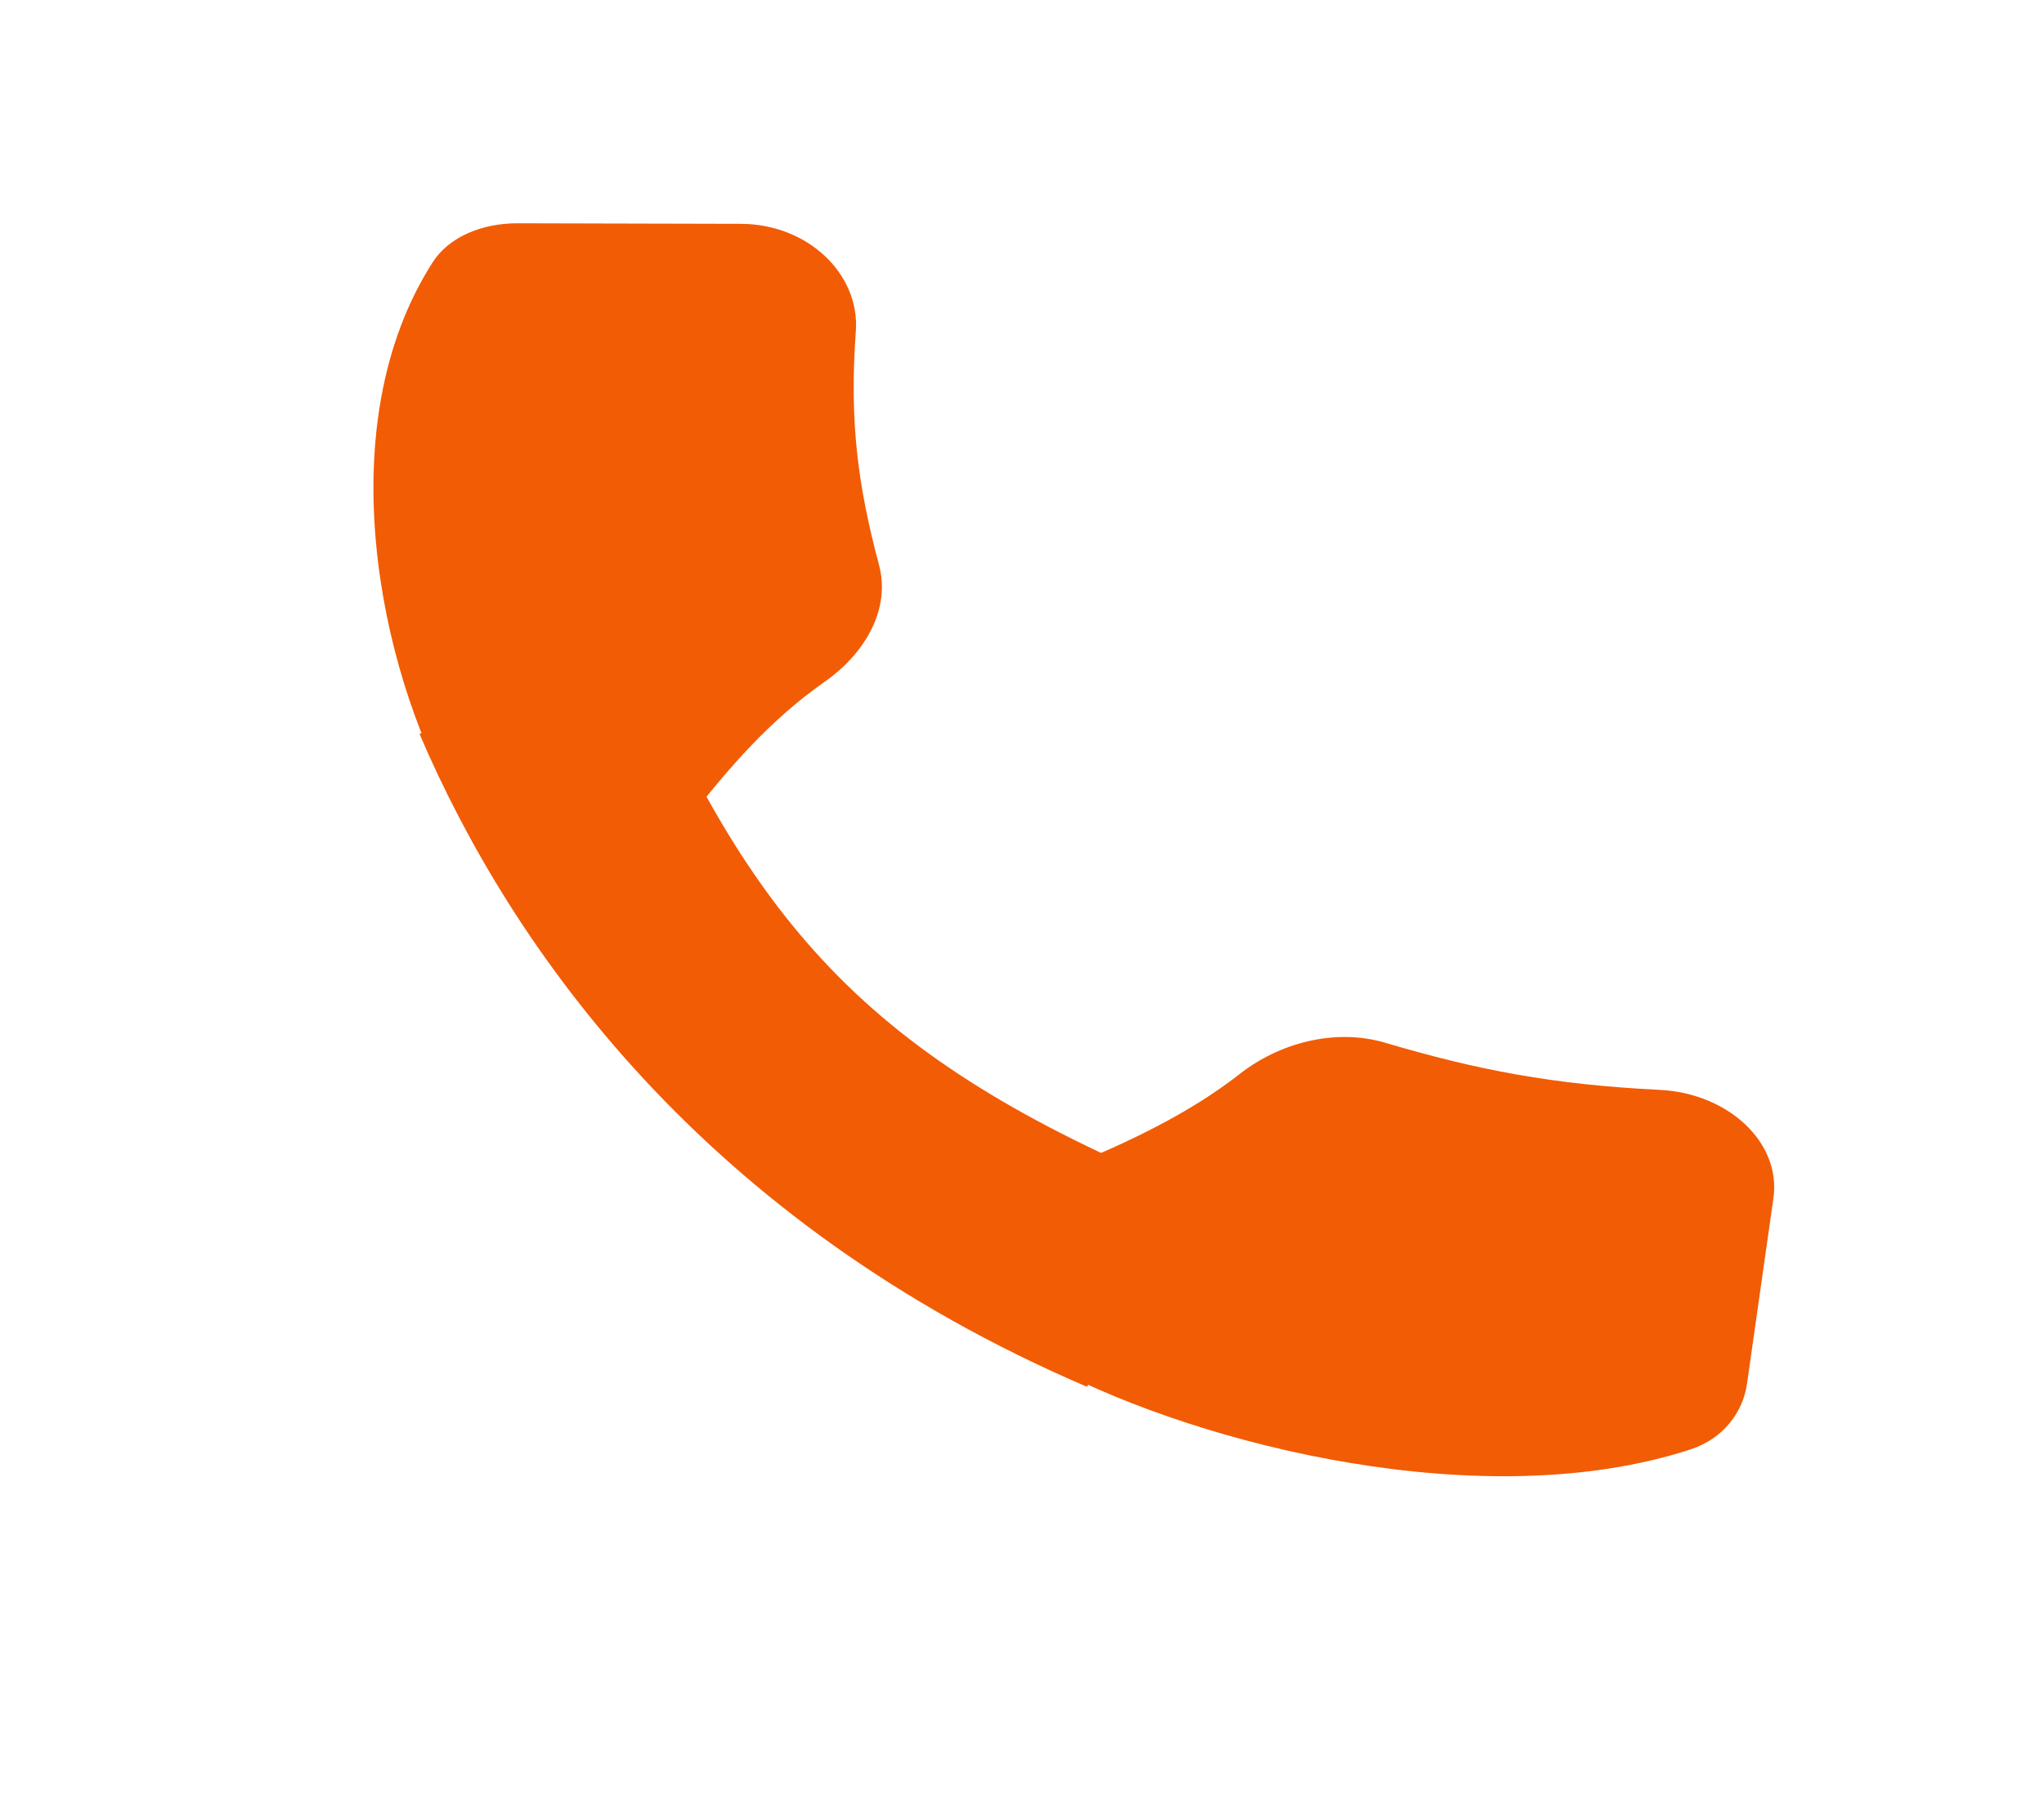
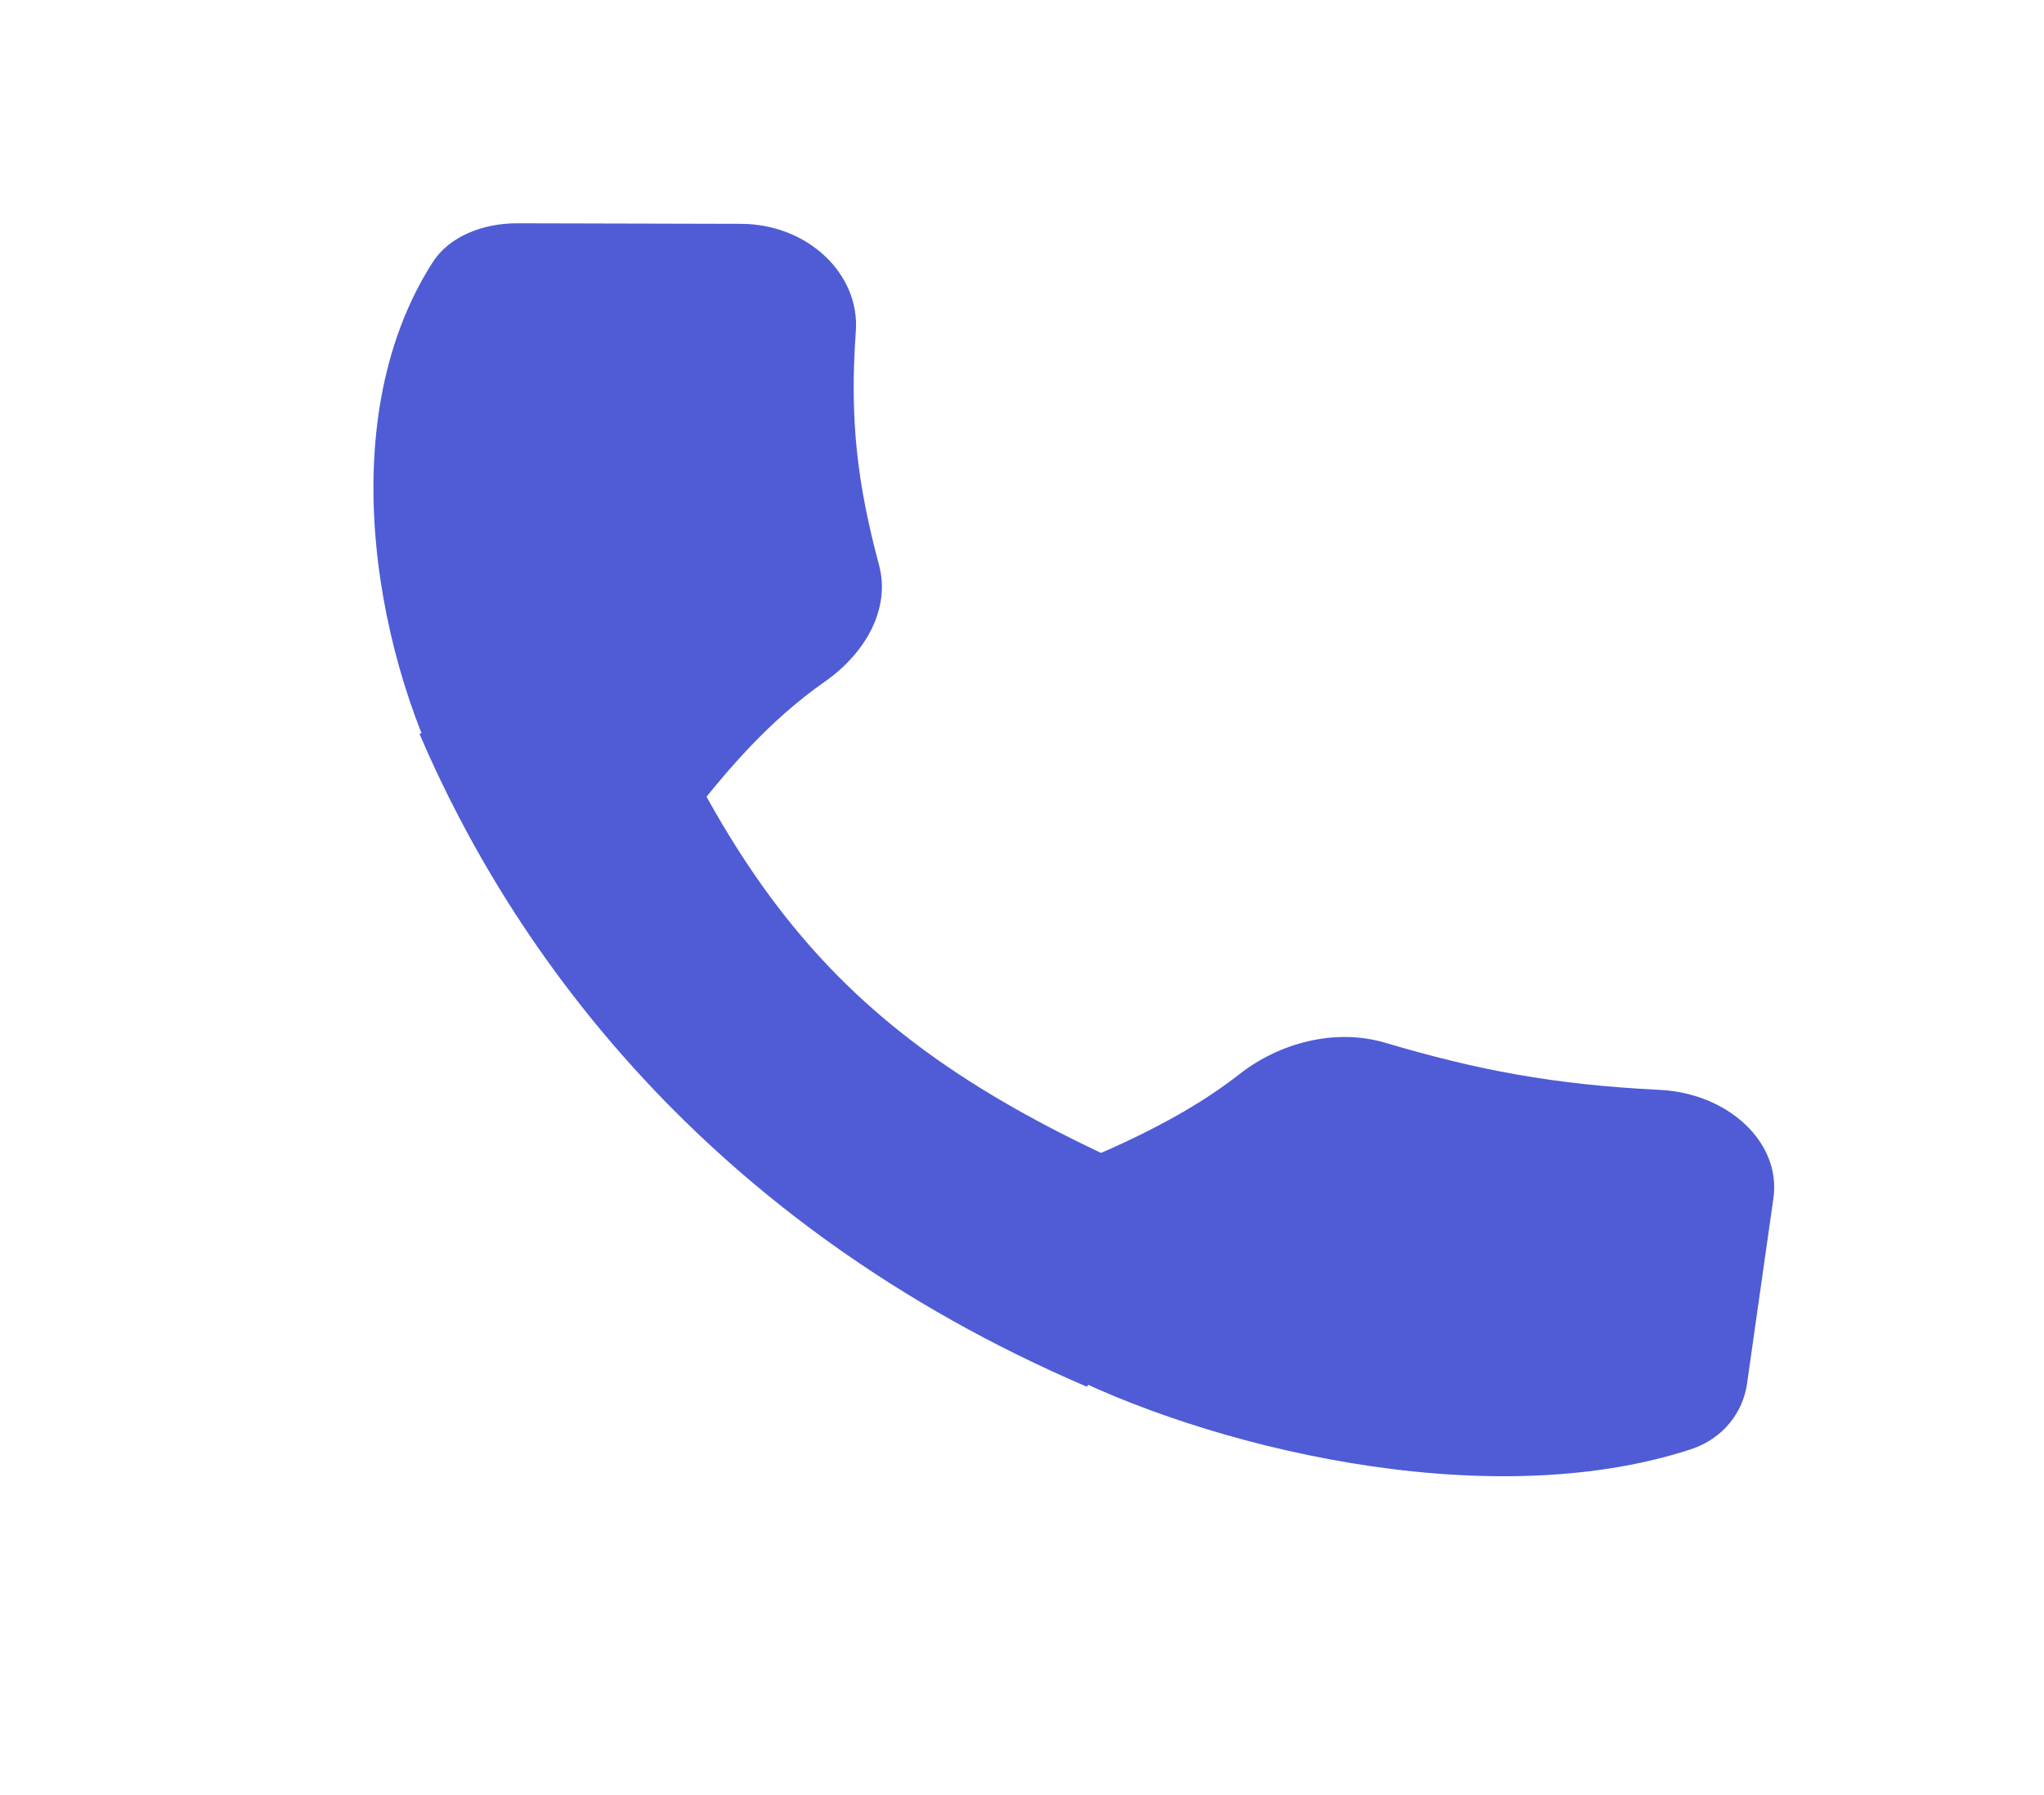
<svg xmlns="http://www.w3.org/2000/svg" width="82" height="72" viewBox="0 0 82 72" fill="none">
-   <path d="M25.477 25.973C30.647 38.264 35.934 43.187 49.321 48.477L43.6 55.646C28.222 49.048 20.497 38.033 16.83 29.451L25.477 25.973Z" fill="#F25C05" />
-   <path d="M29.72 8.982C32.426 8.989 34.5 11.013 34.334 13.289C34.074 16.872 34.405 19.459 35.264 22.67C35.736 24.433 34.717 26.215 33.084 27.357C30.882 28.896 29.207 30.864 27.877 32.559C26.033 34.908 19.618 34.7 18.178 32.12C15.218 26.819 13.161 17.071 17.362 10.519C18.022 9.49 19.364 8.956 20.759 8.96L29.72 8.982Z" fill="#F25C05" />
-   <path d="M71.145 48.08C71.465 45.833 69.314 43.869 66.591 43.734C62.306 43.523 59.274 42.939 55.567 41.842C53.531 41.24 51.292 41.873 49.738 43.093C47.644 44.737 45.105 45.893 42.932 46.795C39.92 48.046 39.39 53.398 42.278 54.902C48.214 57.993 59.536 60.865 67.824 58.159C69.125 57.734 69.921 56.683 70.086 55.525L71.145 48.08Z" fill="#F25C05" />
+   <path d="M25.477 25.973C30.647 38.264 35.934 43.187 49.321 48.477L43.6 55.646C28.222 49.048 20.497 38.033 16.83 29.451L25.477 25.973Z" fill="#4F5CD6" />
+   <path d="M29.72 8.982C32.426 8.989 34.5 11.013 34.334 13.289C34.074 16.872 34.405 19.459 35.264 22.67C35.736 24.433 34.717 26.215 33.084 27.357C30.882 28.896 29.207 30.864 27.877 32.559C26.033 34.908 19.618 34.7 18.178 32.12C15.218 26.819 13.161 17.071 17.362 10.519C18.022 9.49 19.364 8.956 20.759 8.96L29.72 8.982Z" fill="#4F5CD6" />
+   <path d="M71.145 48.08C71.465 45.833 69.314 43.869 66.591 43.734C62.306 43.523 59.274 42.939 55.567 41.842C53.531 41.24 51.292 41.873 49.738 43.093C47.644 44.737 45.105 45.893 42.932 46.795C39.92 48.046 39.39 53.398 42.278 54.902C48.214 57.993 59.536 60.865 67.824 58.159C69.125 57.734 69.921 56.683 70.086 55.525L71.145 48.08Z" fill="#4F5CD6" />
</svg>
